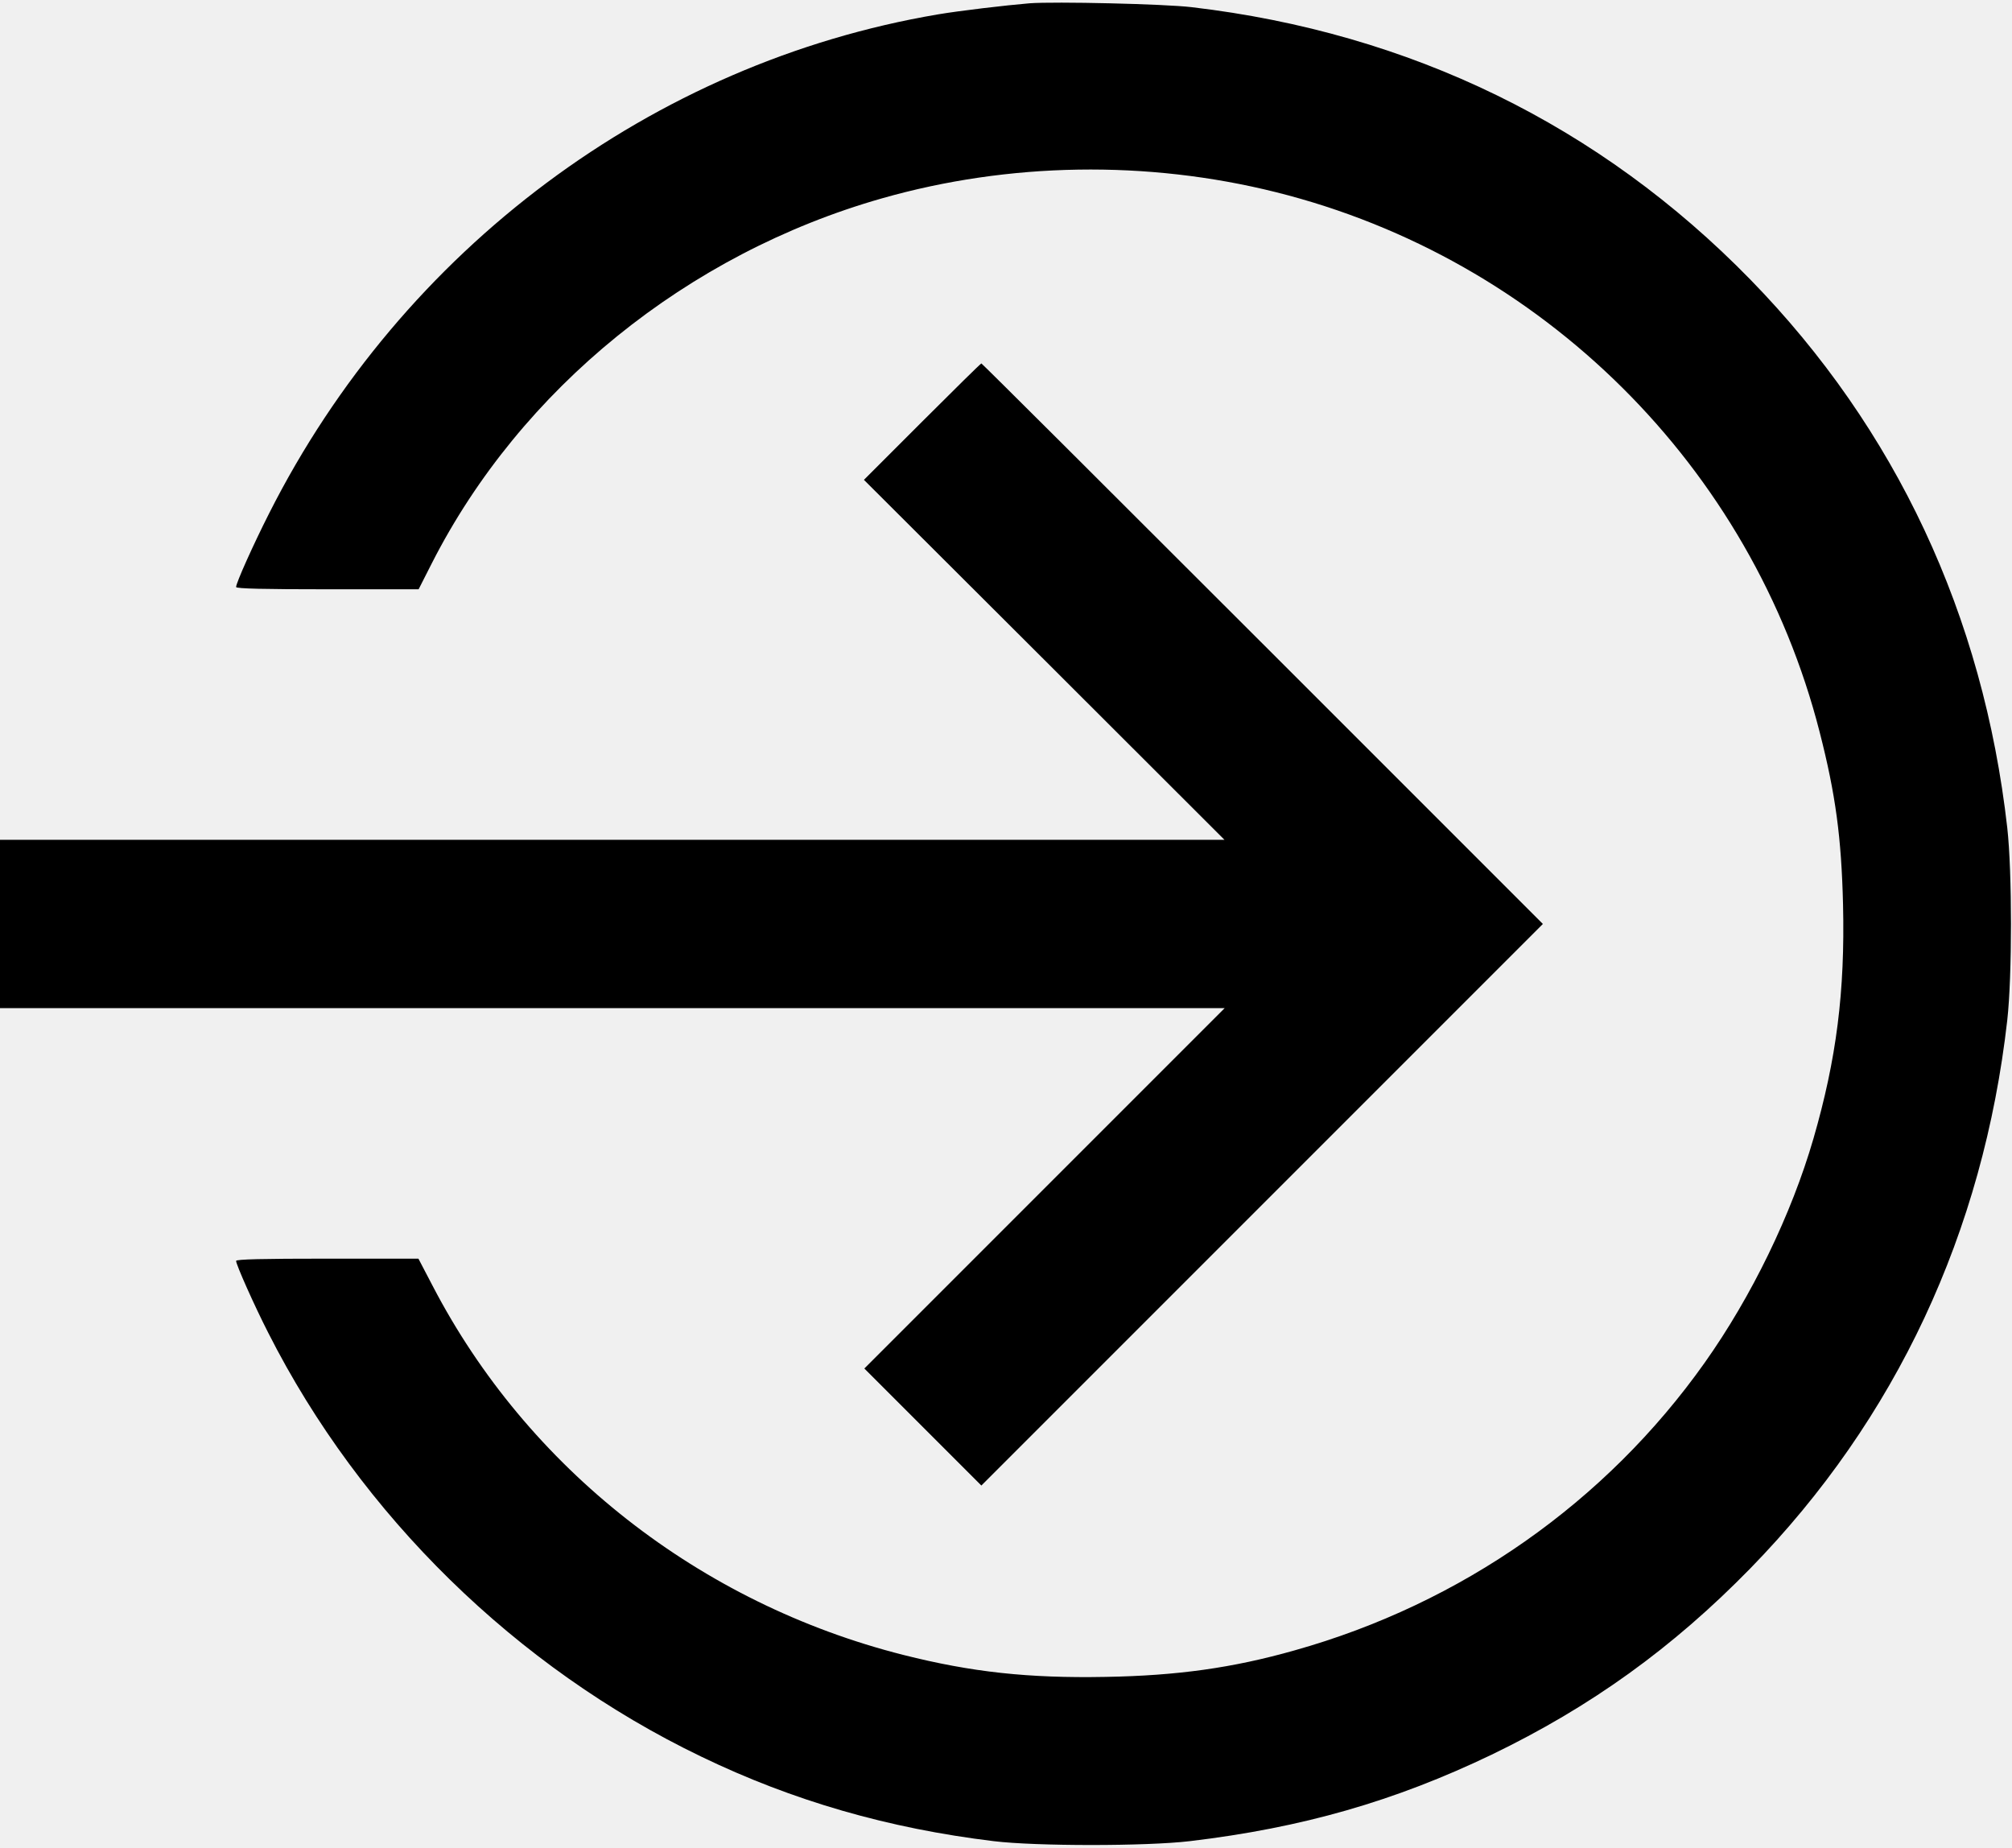
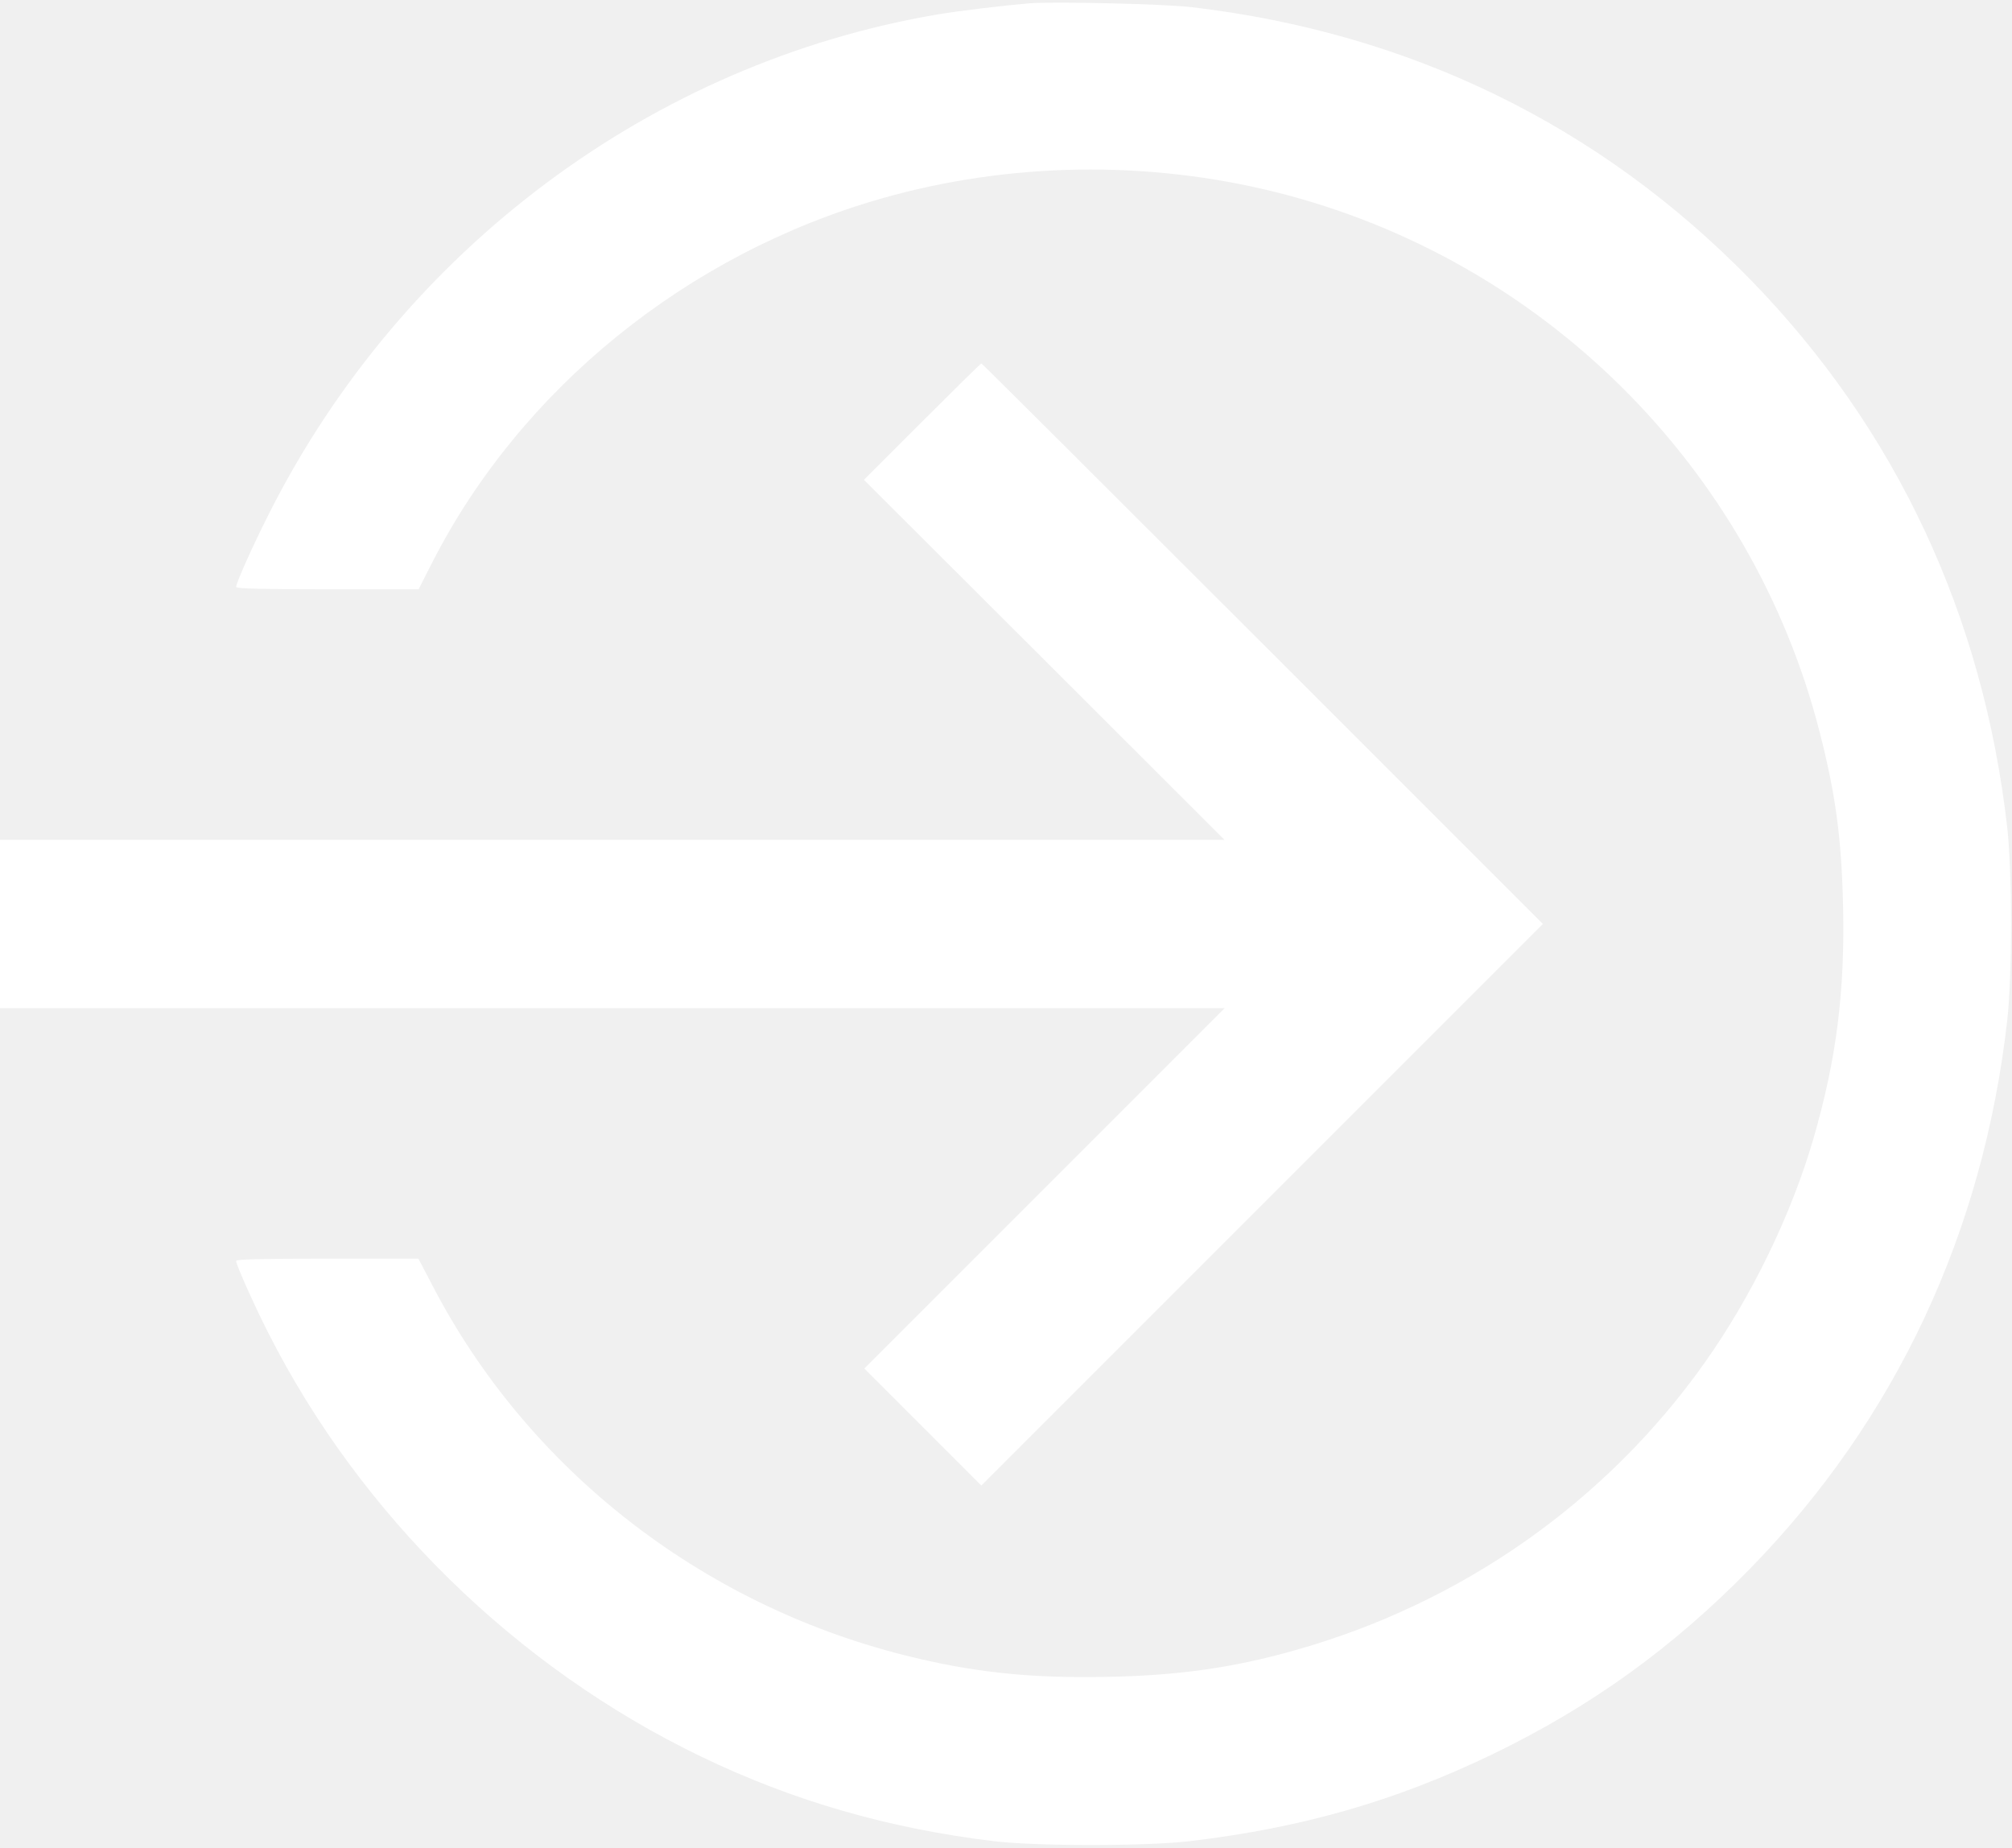
<svg xmlns="http://www.w3.org/2000/svg" version="1.0" width="980pt" height="900pt" viewBox="0 0 980 900" preserveAspectRatio="xMidYMid meet">
-   <g transform="translate(0,900) scale(0.1,-0.1)" fill="#000000" stroke="none">
+   <g transform="translate(0,900) scale(0.1,-0.1)" fill="#ffffff" stroke="none">
    <path d="M5015 8984 c-119 -10 -339 -36 -446 -54 -1390 -235 -2608 -1143 -3258 -2430 -78 -154 -161 -339 -161 -359 0 -8 140 -11 445 -11 l444 0 65 128 c432 848 1243 1506 2192 1776 618 176 1291 187 1919 30 1297 -324 2318 -1338 2648 -2629 78 -304 106 -514 114 -840 10 -425 -32 -753 -144 -1140 -107 -369 -301 -769 -530 -1092 -481 -679 -1185 -1173 -1998 -1401 -300 -85 -570 -123 -920 -129 -376 -7 -652 23 -985 107 -992 251 -1831 909 -2293 1798 l-69 132 -444 0 c-318 0 -444 -3 -444 -11 0 -18 88 -216 157 -351 450 -888 1208 -1630 2108 -2063 447 -216 913 -350 1425 -412 206 -25 743 -25 955 0 548 65 999 195 1470 421 483 233 882 520 1261 908 709 727 1134 1636 1251 2670 24 214 24 722 0 936 -117 1035 -542 1943 -1251 2670 -734 752 -1657 1202 -2721 1327 -134 16 -667 28 -790 19z" />
    <path d="M4492 6947 l-284 -284 878 -876 878 -877 -2982 0 -2982 0 0 -410 0 -410 2982 0 2983 0 -878 -878 -877 -877 285 -285 285 -285 1368 1368 1367 1367 -1365 1365 c-751 751 -1367 1365 -1370 1365 -3 0 -133 -128 -288 -283z" />
  </g>
</svg>
